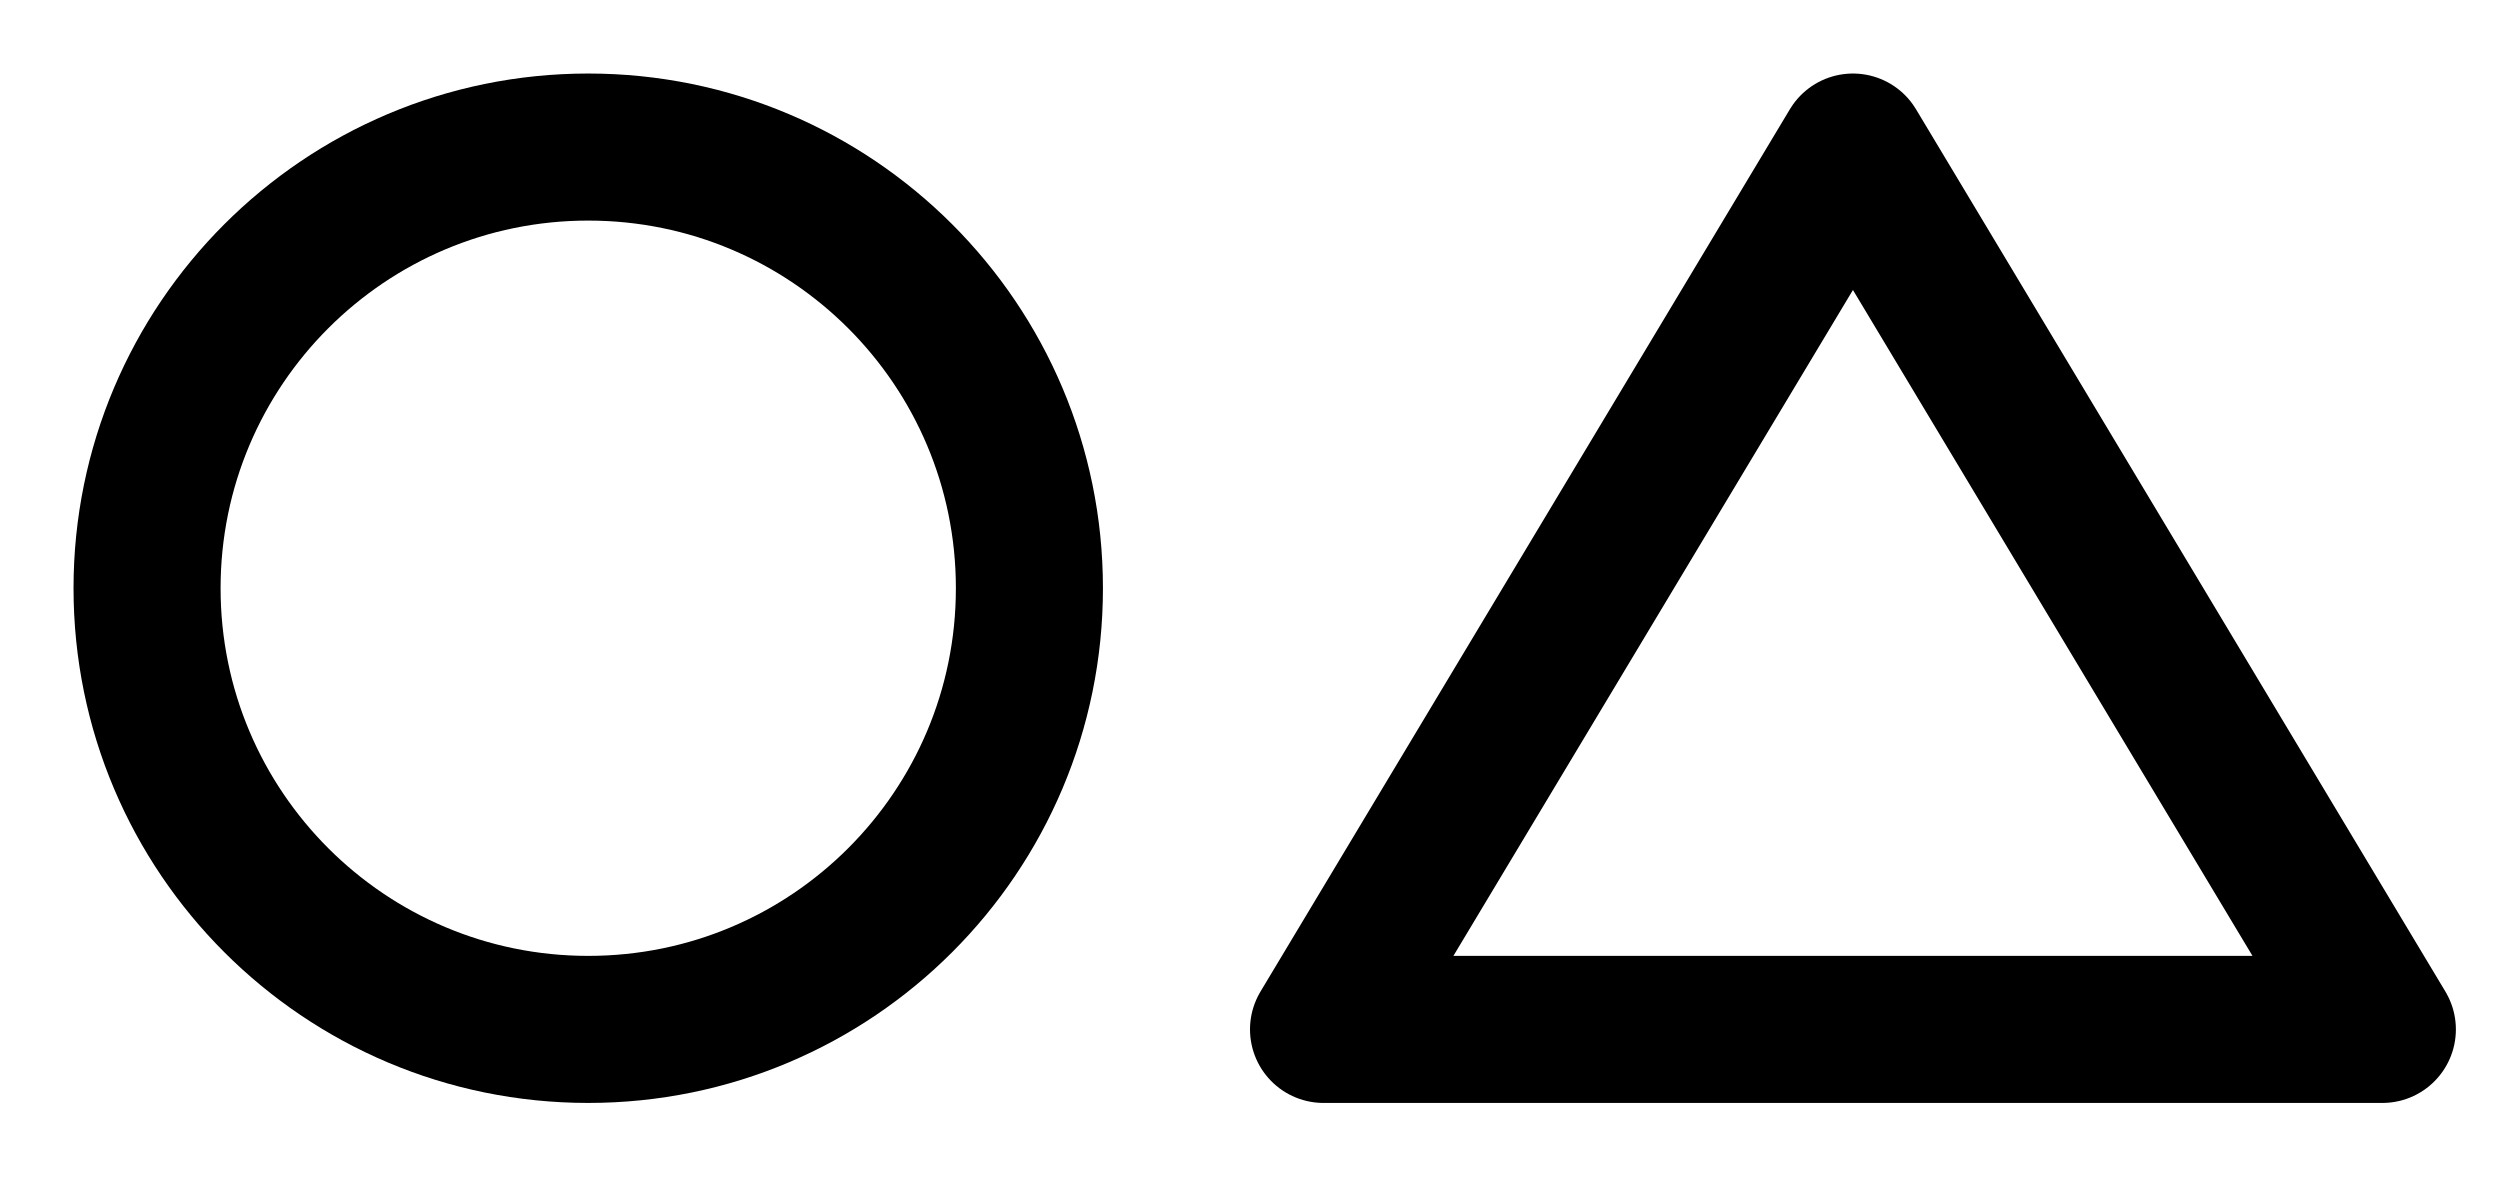
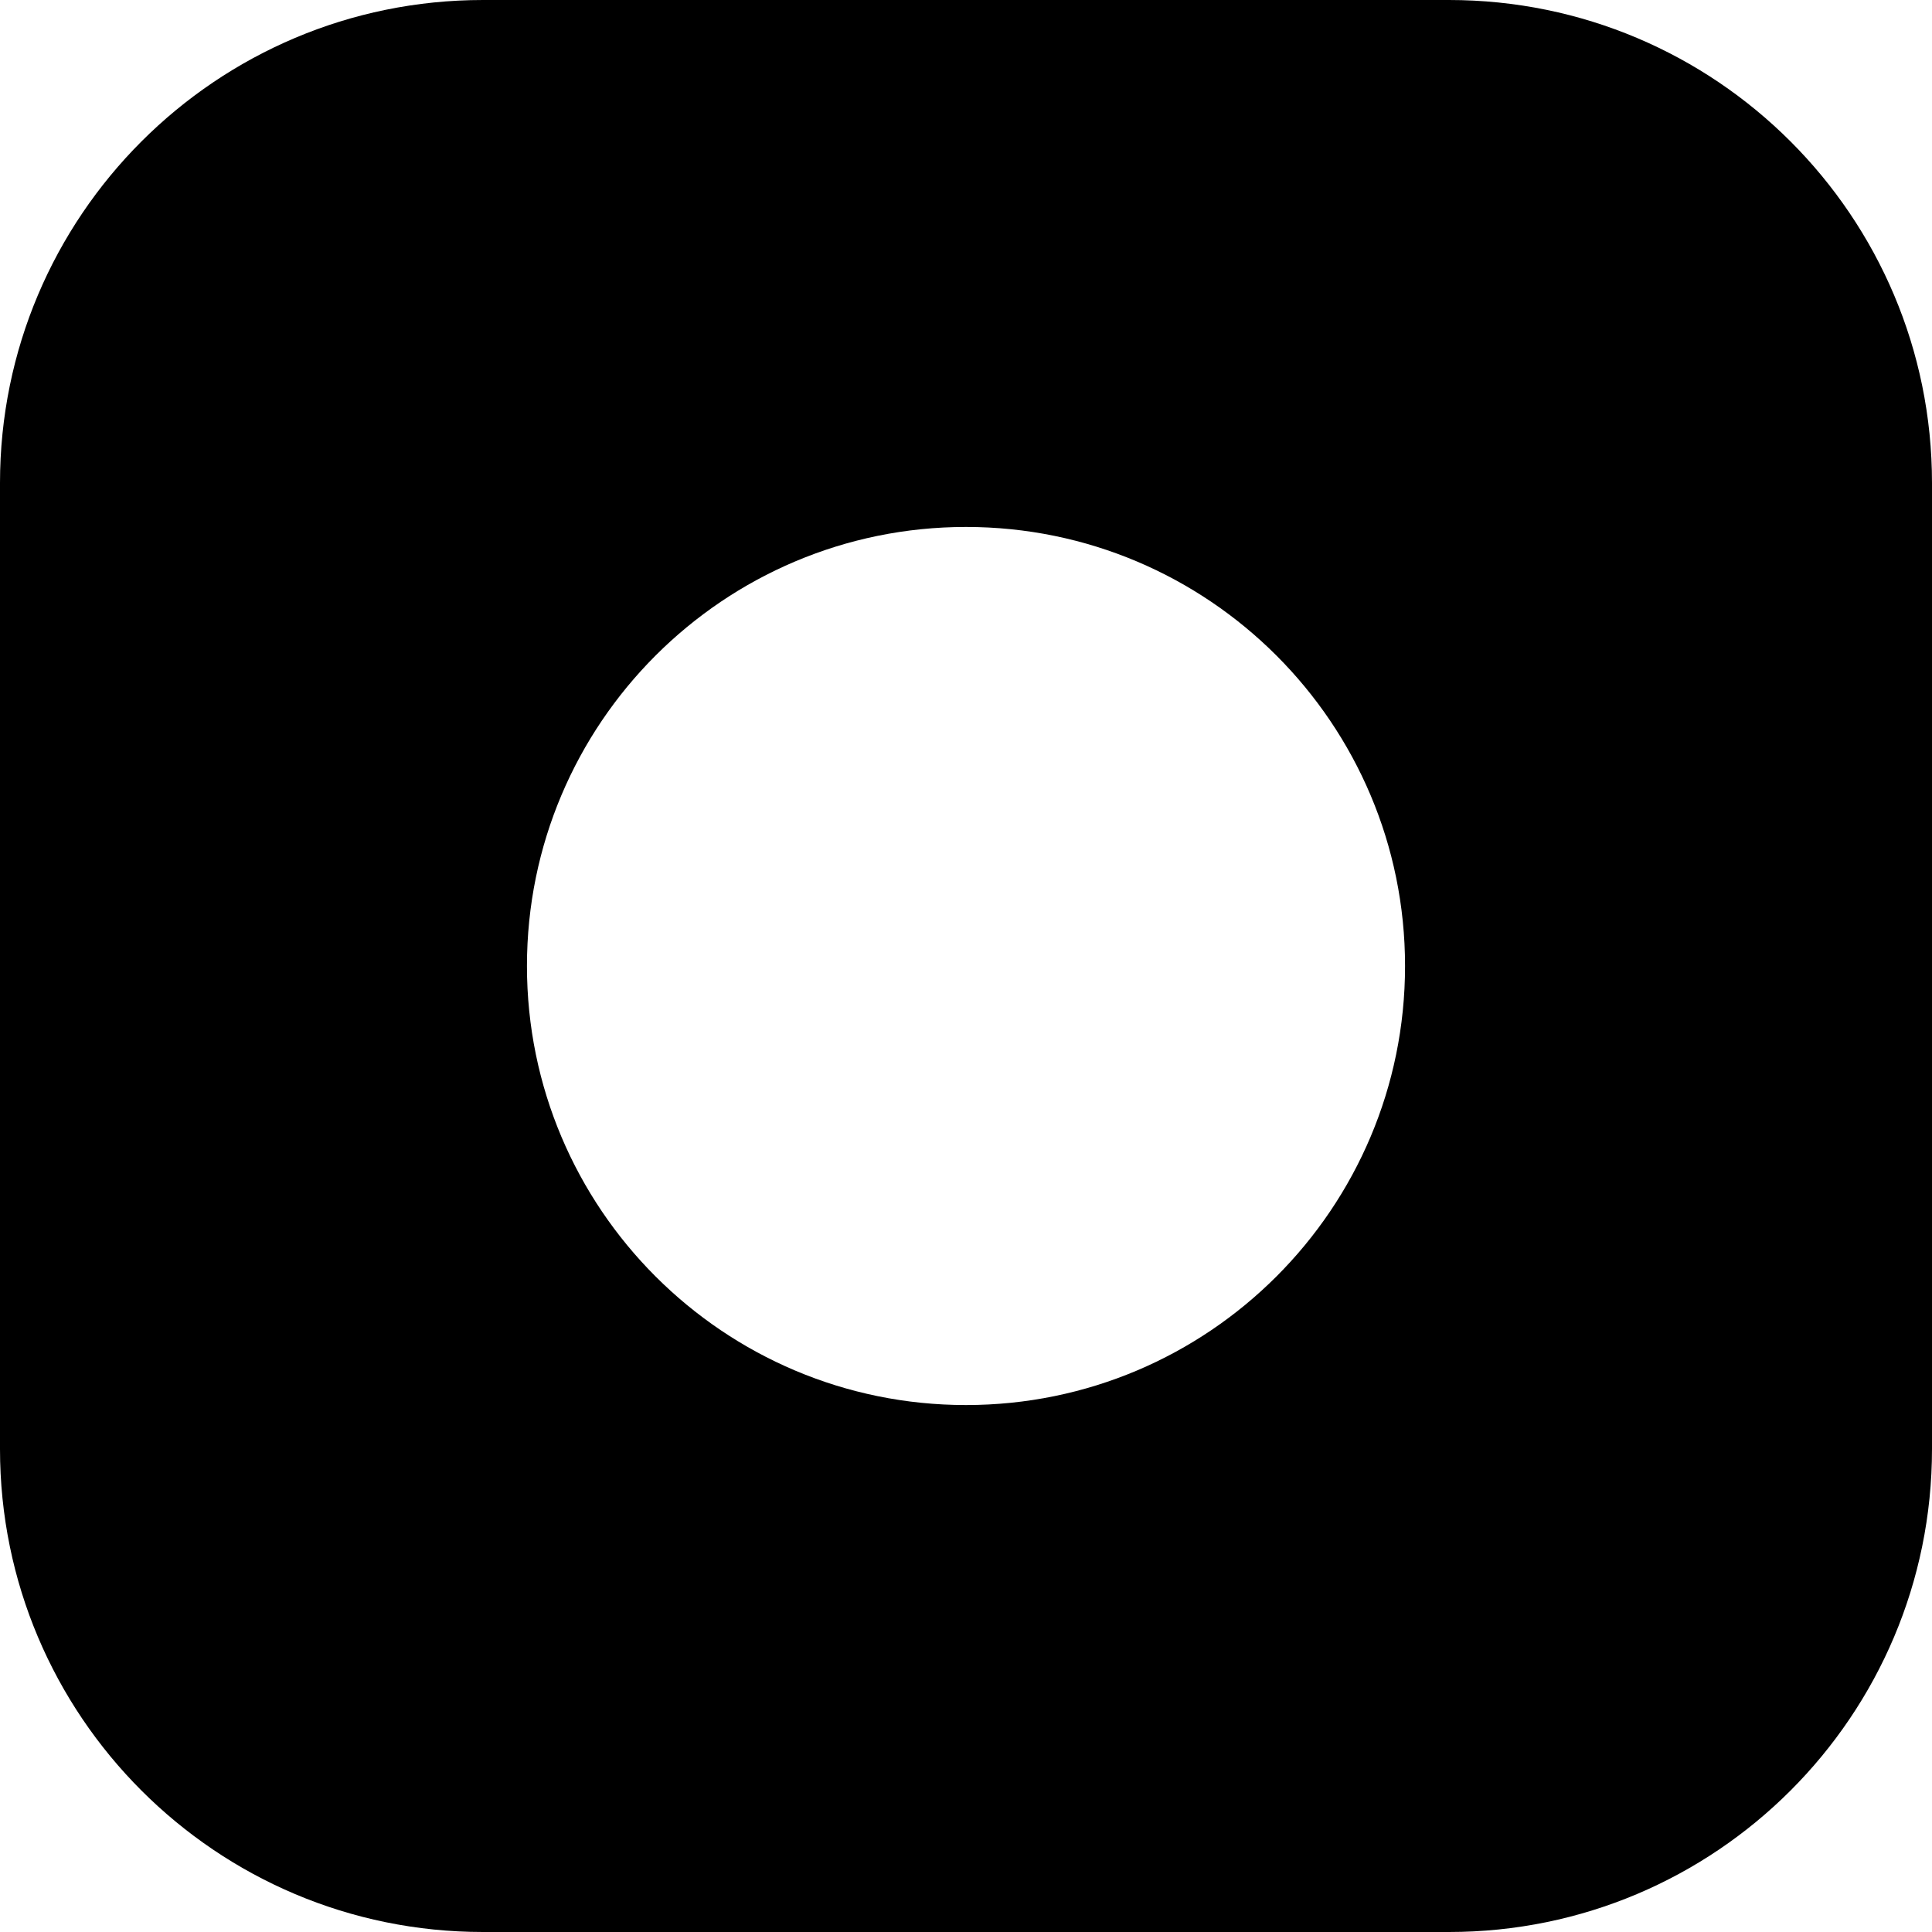
- <svg xmlns="http://www.w3.org/2000/svg" height="8" viewBox="0 0 17 8" width="17">
-   <g fill="none" fill-rule="evenodd" stroke="#000" stroke-linecap="square" stroke-linejoin="round" transform="translate(1 1)">
-     <circle cx="3" cy="3" r="3" />
-     <path d="m11.6 0 3.6 6h-7.2z" />
-   </g>
+ <svg xmlns="http://www.w3.org/2000/svg" height="12" viewBox="0 0 12 12" width="12">
+   <path d="m9 0c1.657 0 3 1.343 3 3v6c0 1.657-1.343 3-3 3h-6c-1.657 0-3-1.343-3-3v-6c0-1.657 1.343-3 3-3zm-3 3.273c-1.506 0-2.727 1.221-2.727 2.727s1.221 2.727 2.727 2.727 2.727-1.221 2.727-2.727-1.221-2.727-2.727-2.727z" fill-rule="evenodd" />
</svg>
